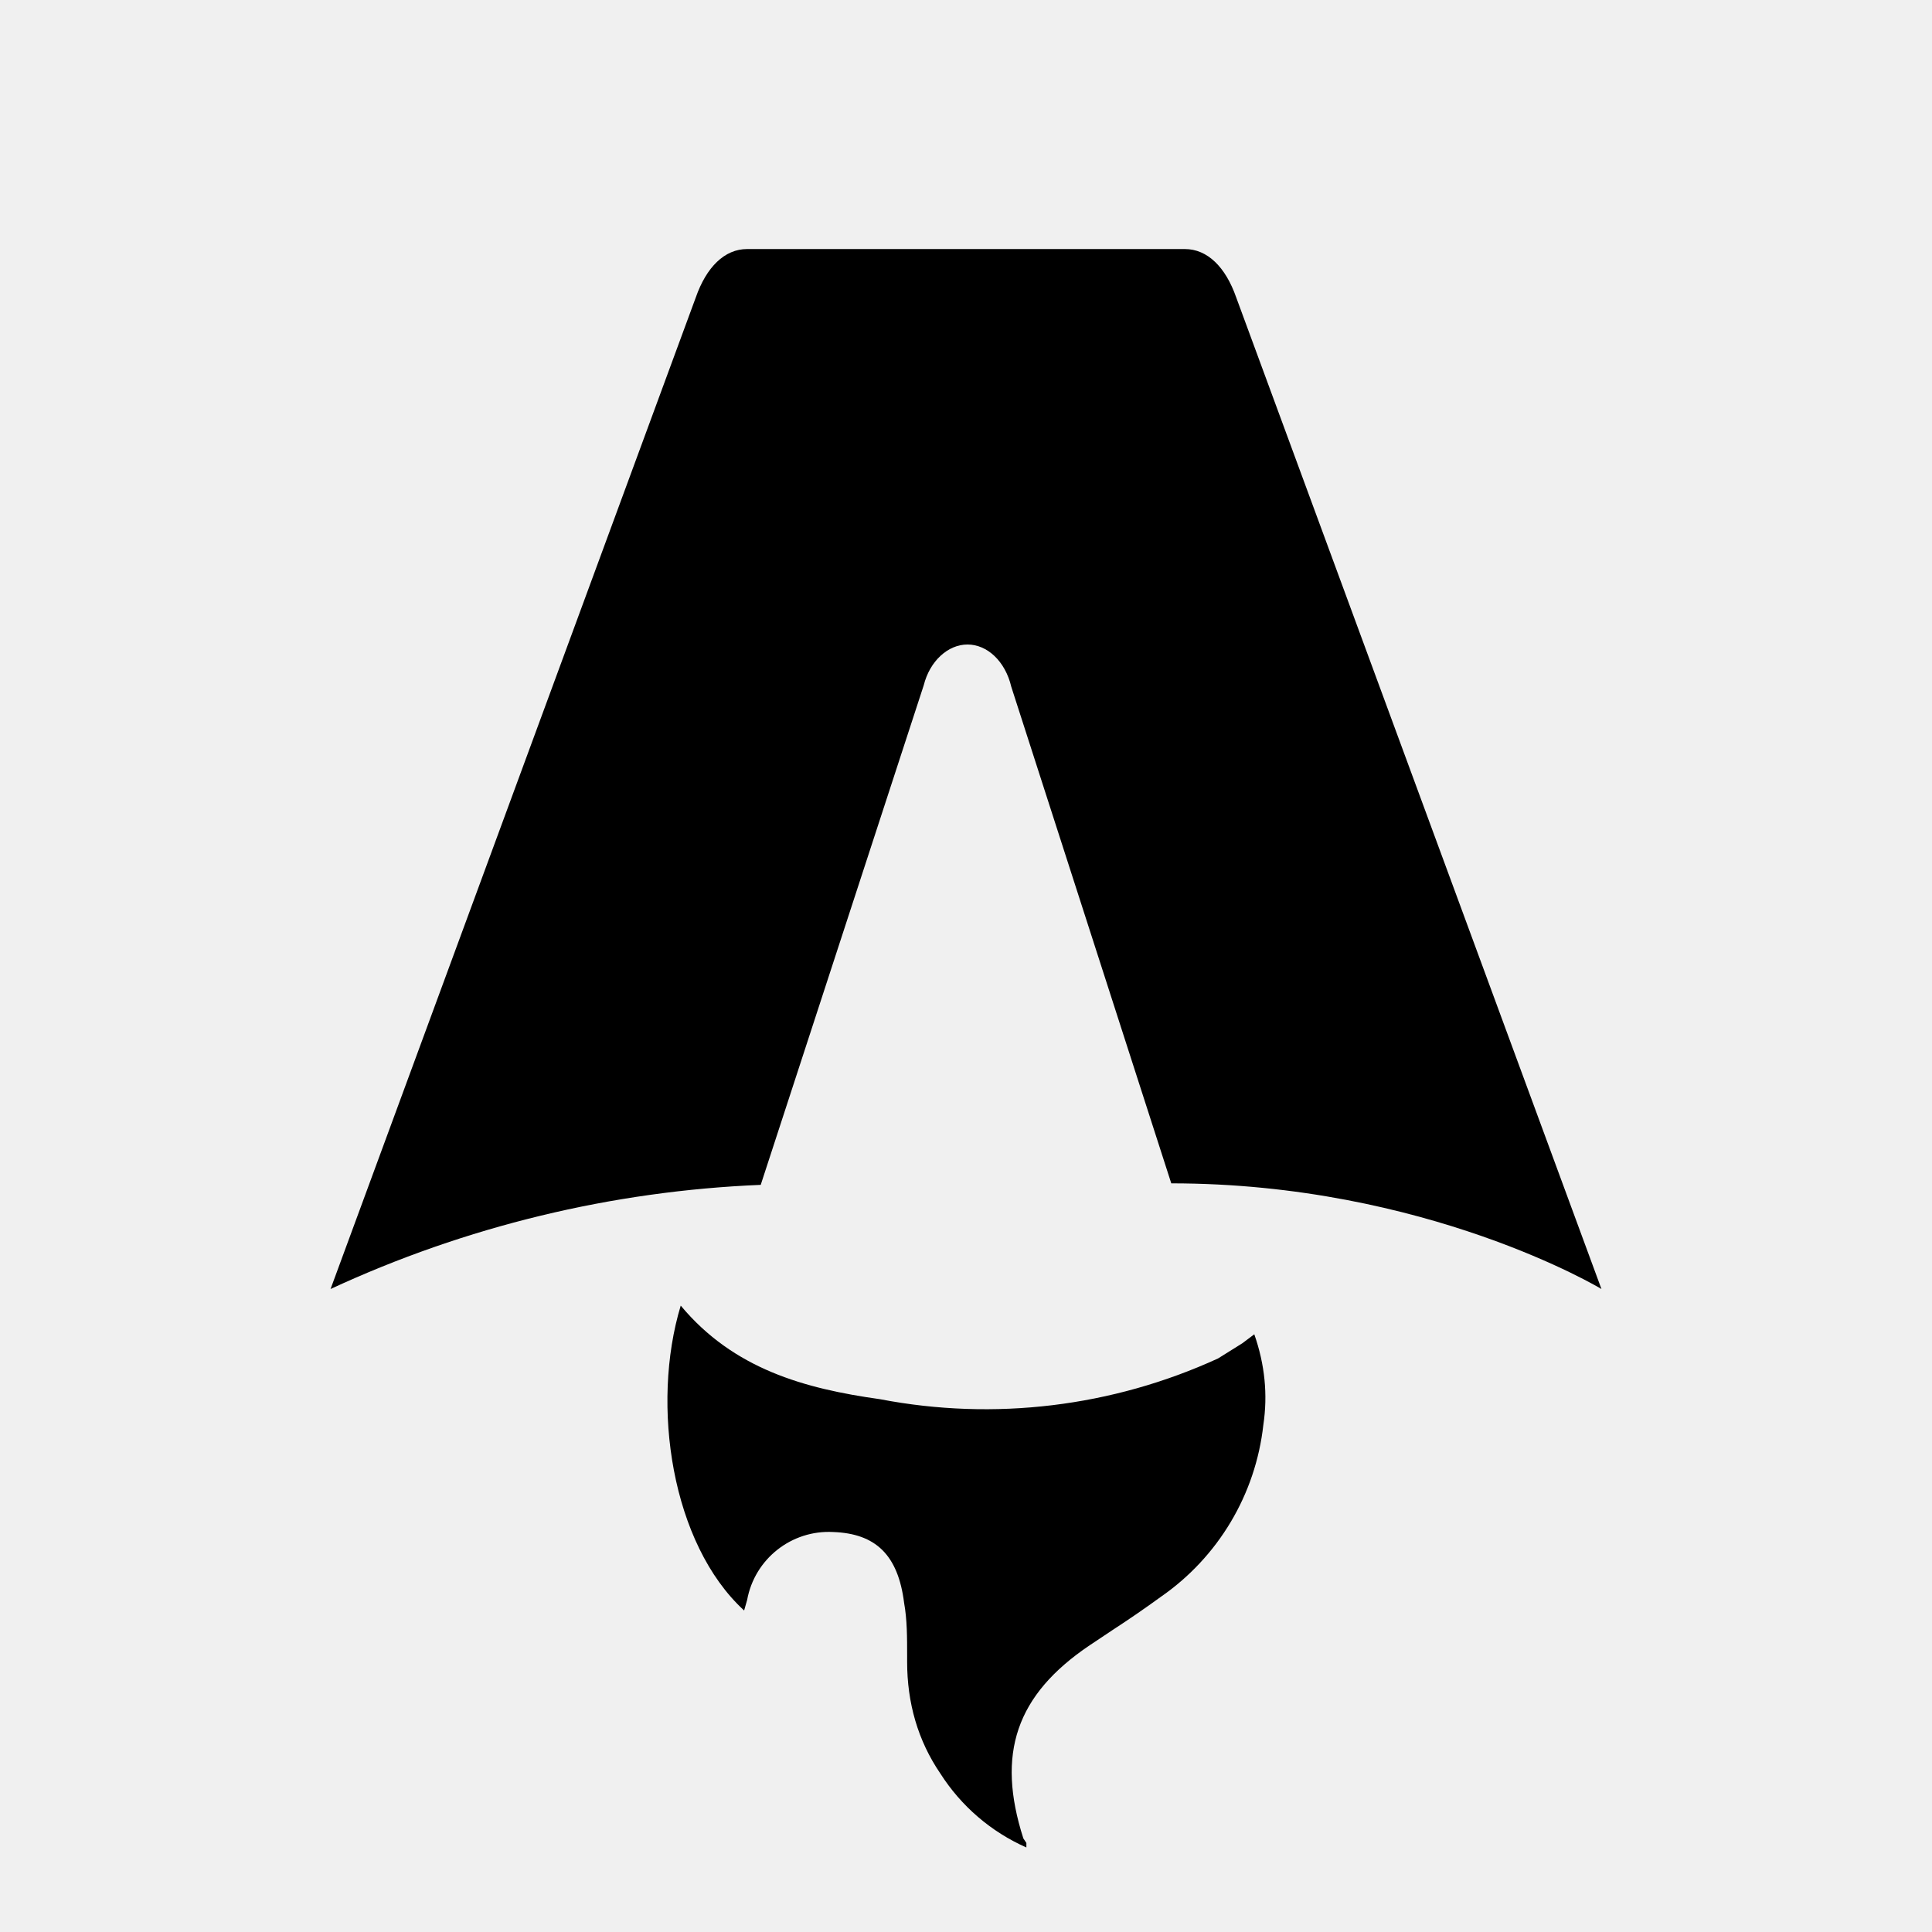
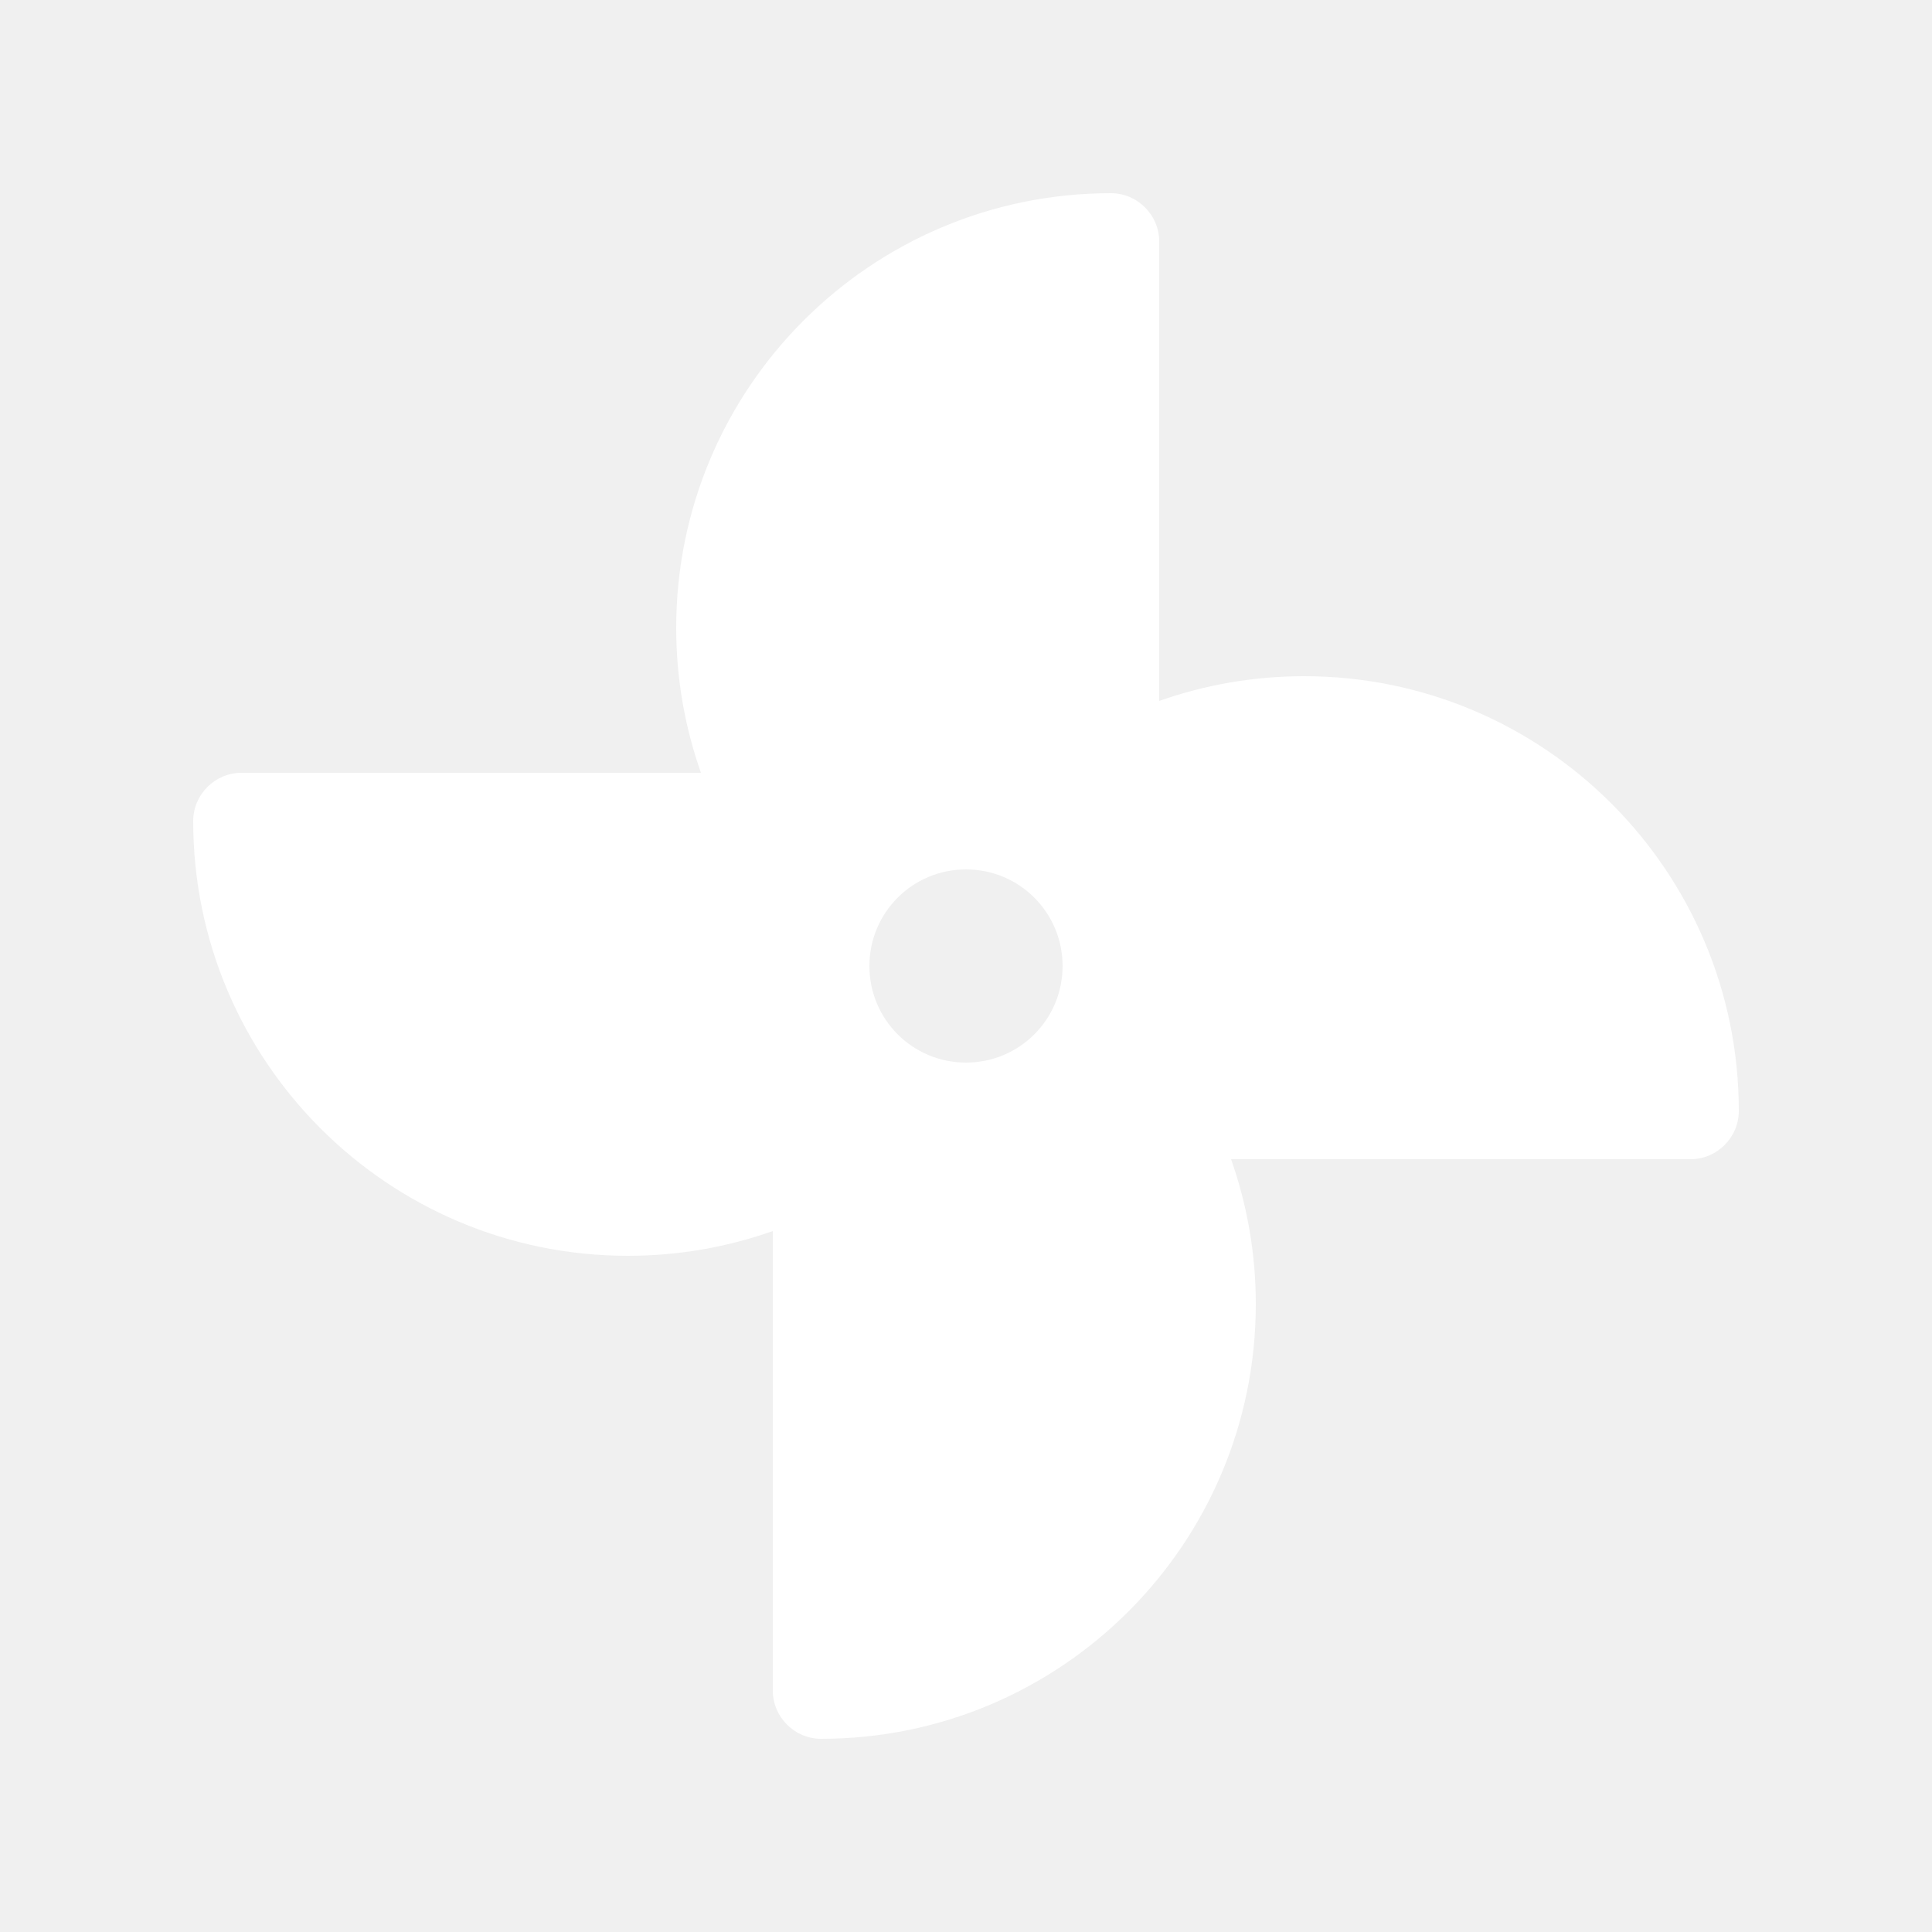
- <svg xmlns="http://www.w3.org/2000/svg" fill="none" viewBox="0 0 128 128">
-   <path d="M50.4 78.5a75.1 75.1 0 0 0-28.5 6.9l24.2-65.7c.7-2 1.9-3.2 3.4-3.2h29c1.5 0 2.7 1.2 3.4 3.2l24.2 65.7s-11.6-7-28.5-7L67 45.5c-.4-1.7-1.6-2.8-2.9-2.8-1.3 0-2.5 1.1-2.9 2.7L50.4 78.5Zm-1.1 28.2Zm-4.2-20.2c-2 6.6-.6 15.8 4.2 20.2a17.5 17.5 0 0 1 .2-.7 5.5 5.5 0 0 1 5.7-4.5c2.8.1 4.3 1.5 4.7 4.7.2 1.1.2 2.3.2 3.5v.4c0 2.7.7 5.2 2.2 7.4a13 13 0 0 0 5.7 4.9v-.3l-.2-.3c-1.8-5.6-.5-9.5 4.4-12.8l1.5-1a73 73 0 0 0 3.2-2.2 16 16 0 0 0 6.8-11.4c.3-2 .1-4-.6-6l-.8.6-1.6 1a37 37 0 0 1-22.4 2.7c-5-.7-9.7-2-13.2-6.2Z" />
-   <style>
-         path { fill: #000; }
-         @media (prefers-color-scheme: dark) {
-             path { fill: #FFF; }
-         }
-     </style>
+ <svg xmlns="http://www.w3.org/2000/svg" viewBox="0 0 640 640">
+   <path fill="white" d="M224 208C224 128.5 288.5 64 368 64C376.8 64 384 71.2 384 80L384 232.2C399 226.9 415.2 224 432 224C511.5 224 576 288.5 576 368C576 376.8 568.8 384 560 384L407.8 384C413.1 399 416 415.2 416 432C416 511.5 351.5 576 272 576C263.2 576 256 568.8 256 560L256 407.8C241 413.1 224.8 416 208 416C128.5 416 64 351.5 64 272C64 263.2 71.2 256 80 256L232.2 256C226.9 241 224 224.8 224 208zM320 352C337.7 352 352 337.7 352 320C352 302.3 337.7 288 320 288C302.3 288 288 302.3 288 320C288 337.7 302.3 352 320 352z" />
</svg>
